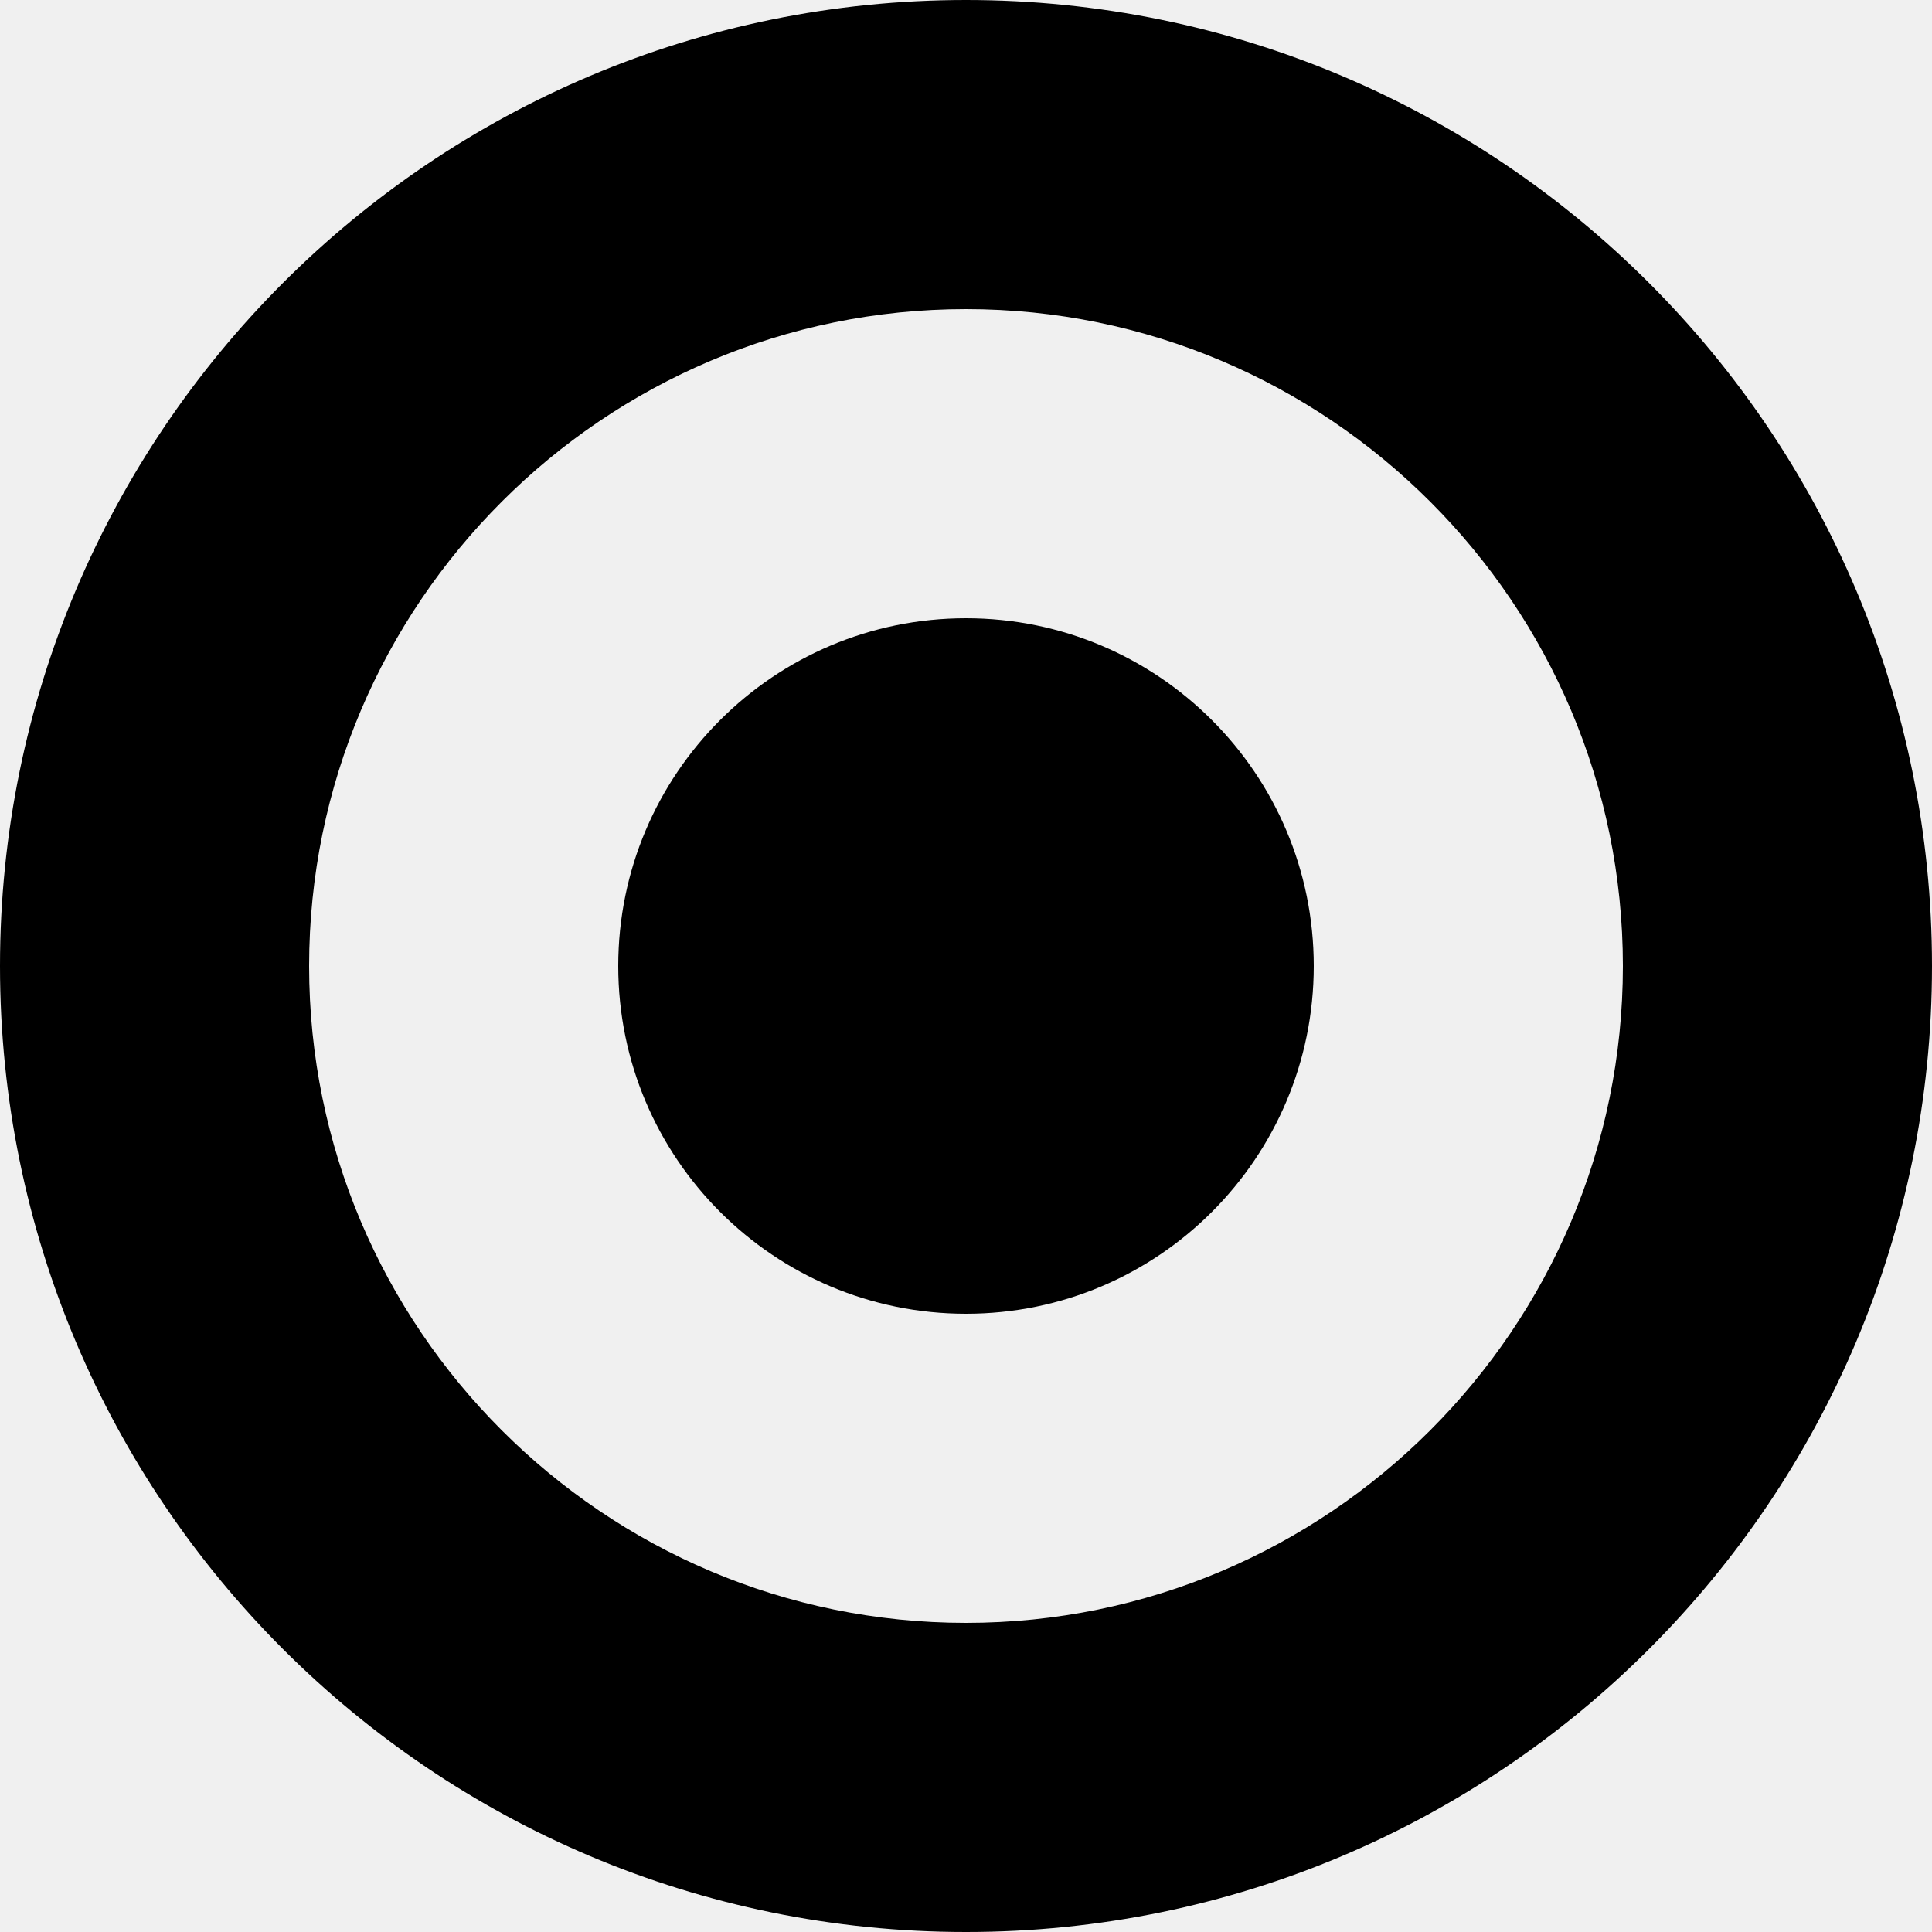
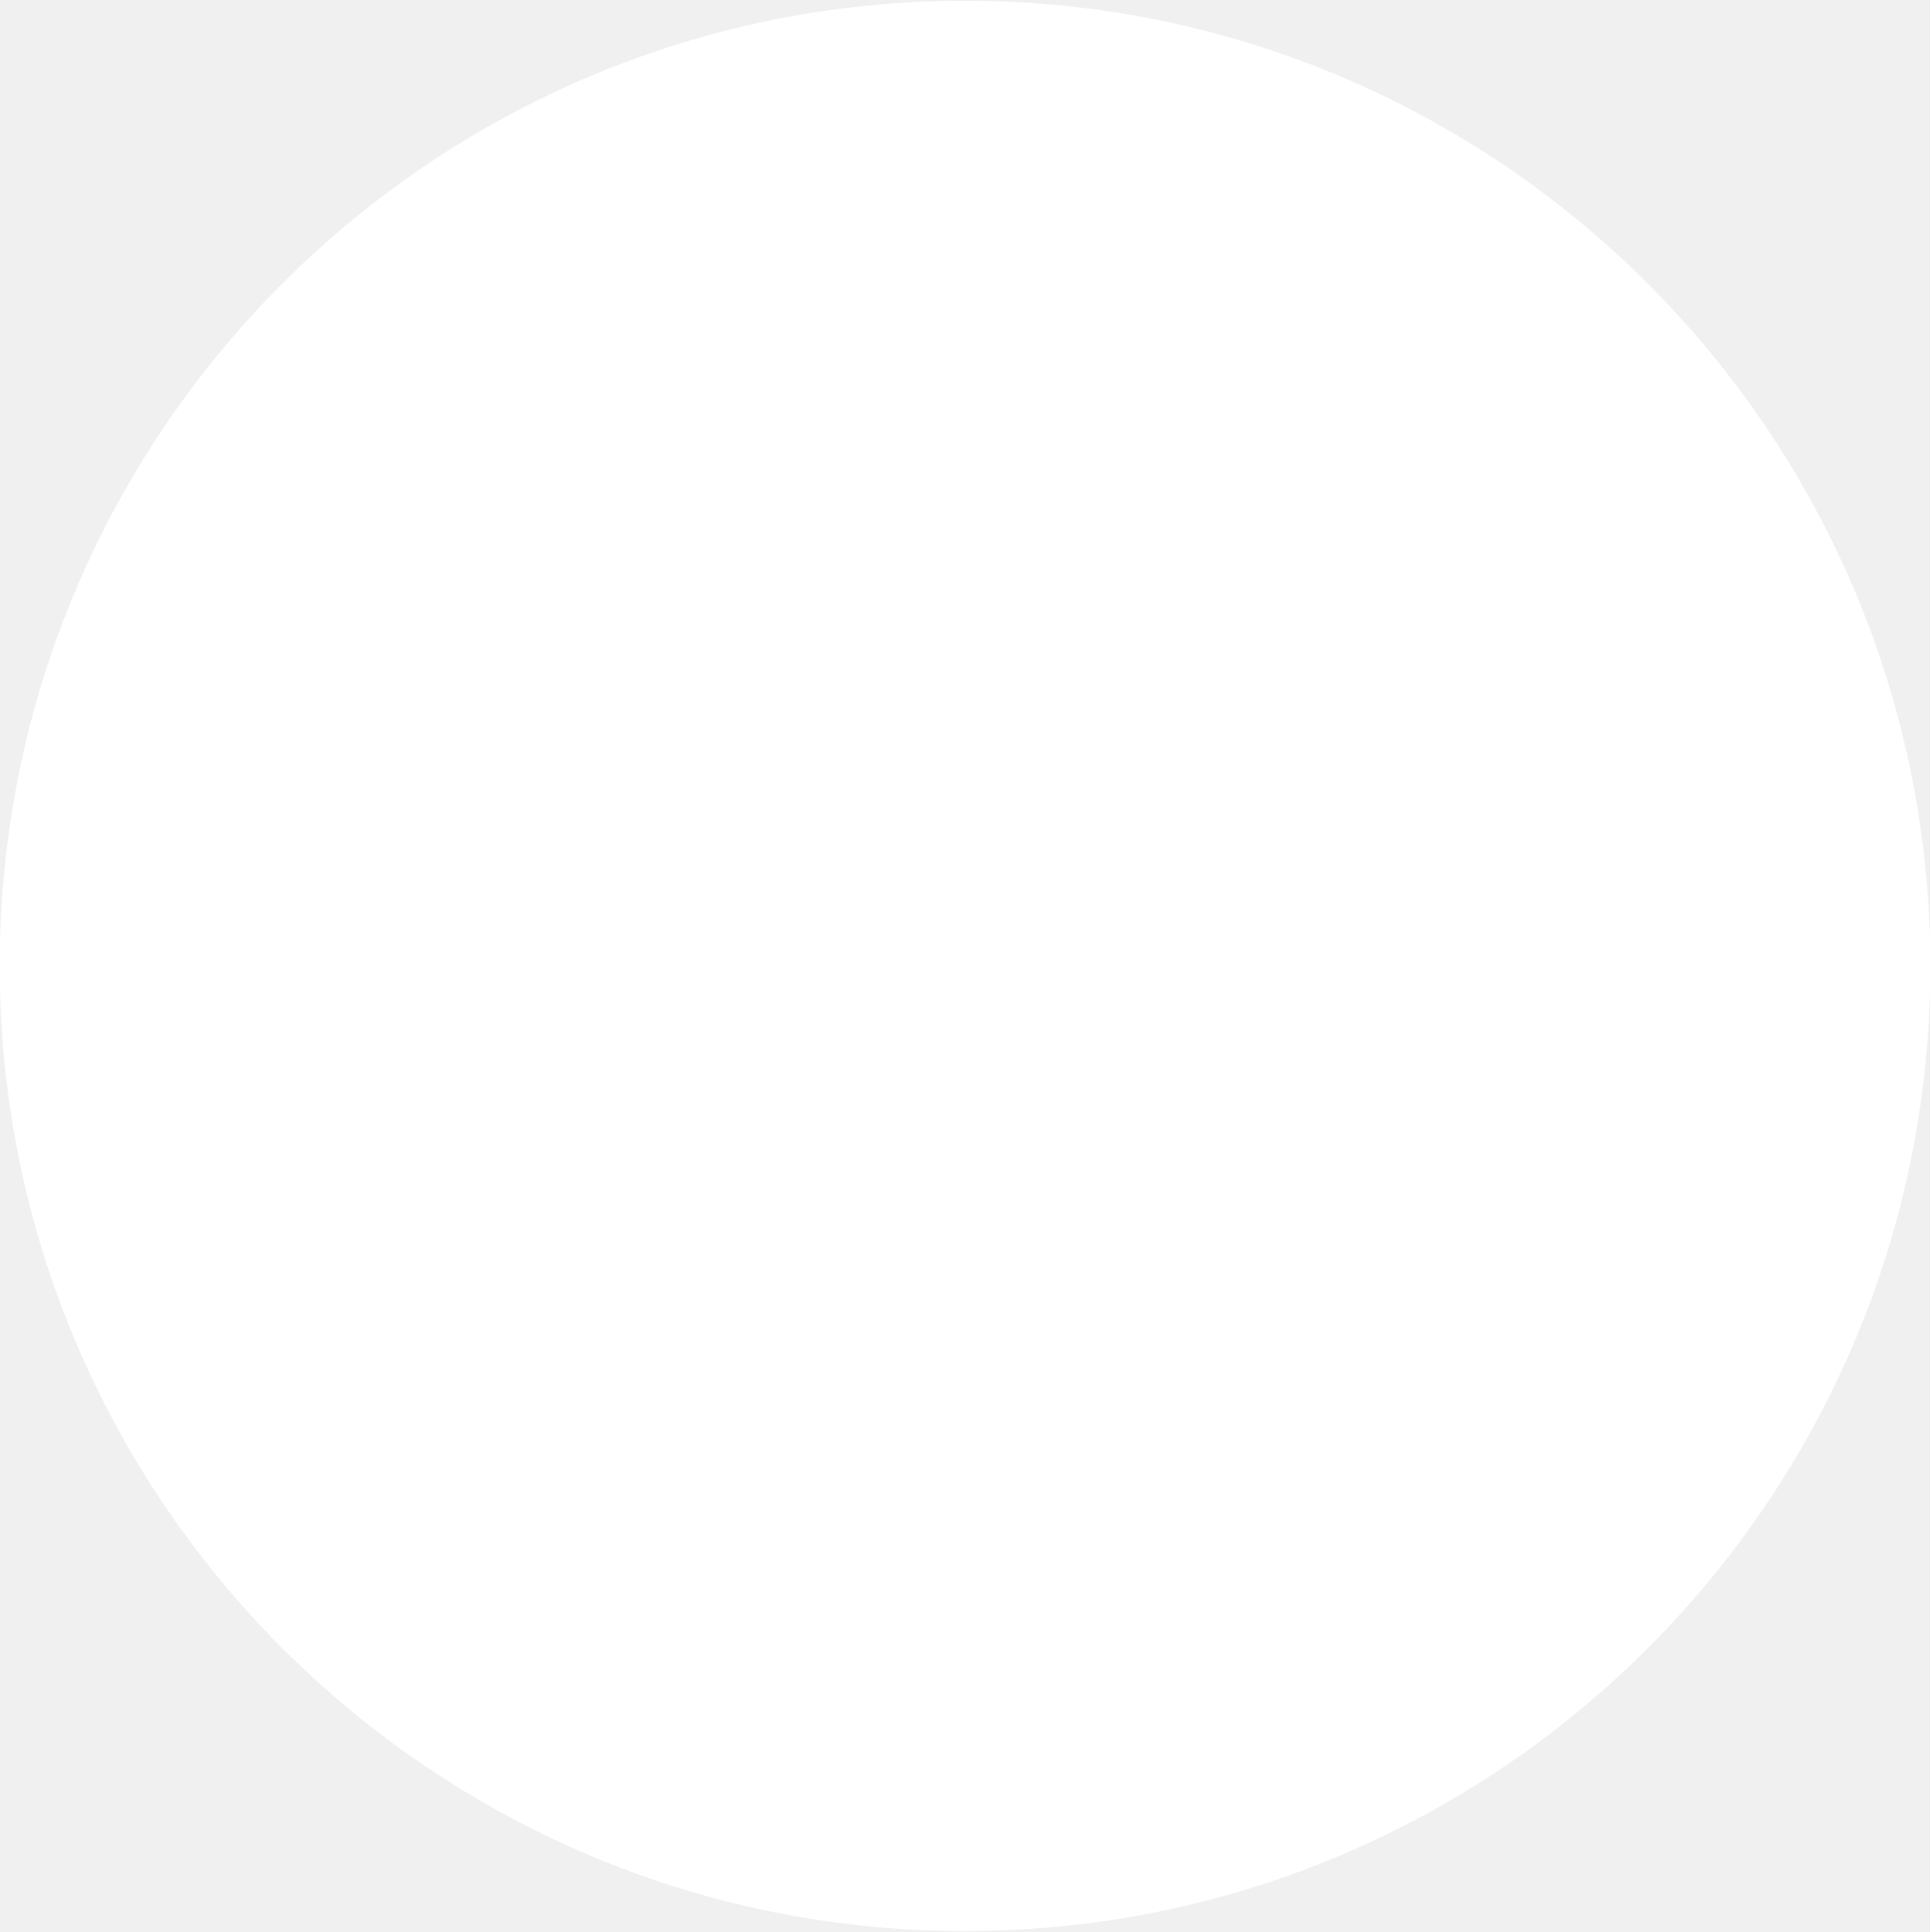
- <svg xmlns="http://www.w3.org/2000/svg" version="1.1" id="Layer_1" x="0px" y="0px" width="25px" height="25px" viewBox="0 0 25 25" enable-background="new 0 0 25 25" xml:space="preserve">
-   <path d="M12.5,4c4.687,0,8.5,3.813,8.5,8.5c0,4.687-3.813,8.5-8.5,8.5C7.813,21,4,17.187,4,12.5C4,7.813,7.813,4,12.5,4 M12.5,0  C5.597,0,0,5.597,0,12.5S5.597,25,12.5,25S25,19.403,25,12.5S19.403,0,12.5,0L12.5,0z" />
-   <circle cx="12.5" cy="12.5" r="4.5" />
+ <svg xmlns="http://www.w3.org/2000/svg" width="20.531" height="20.562" viewBox="0 0 20.531 20.562">
+   <defs>
+     <style>
+       .cls-1 {
+         fill: #fff;
+         fill-rule: evenodd;
+       }
+     </style>
+   </defs>
+   <path id="Текущий" class="cls-1" d="M37.738,563.227A10.272,10.272,0,1,1,27.466,573.5,10.272,10.272,0,0,1,37.738,563.227Z" transform="translate(-27.469 -563.219)" />
</svg>
